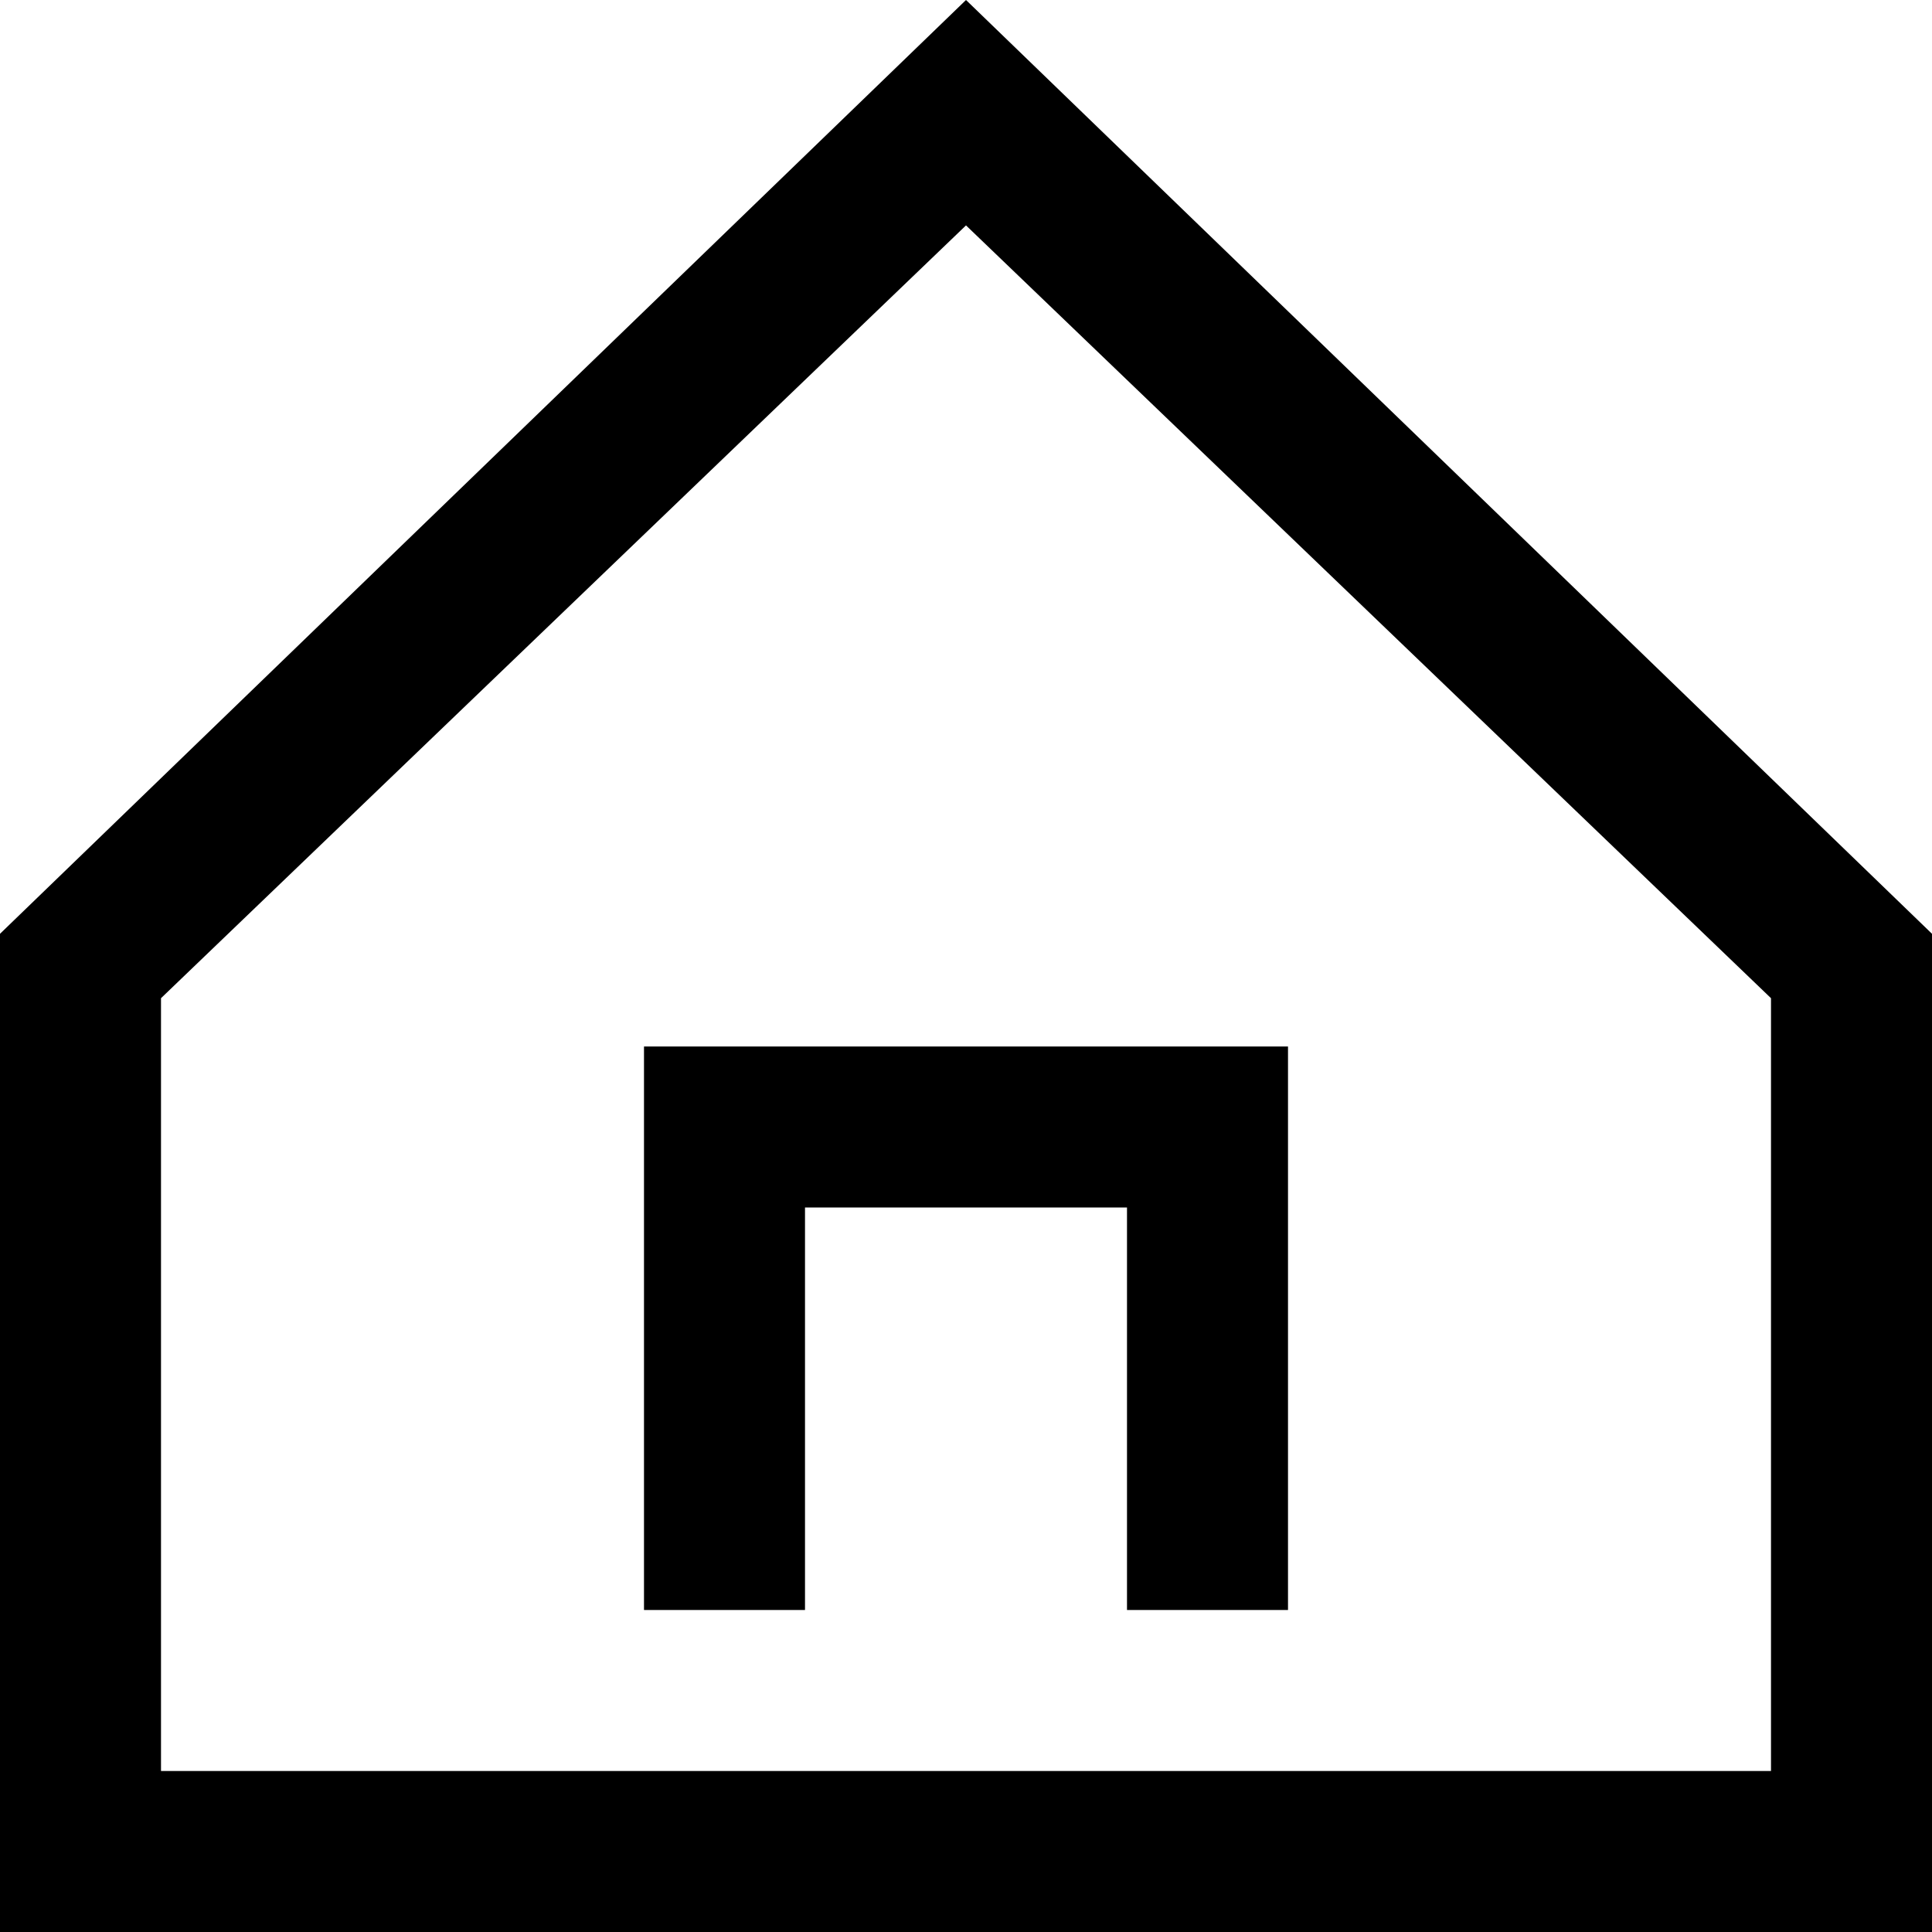
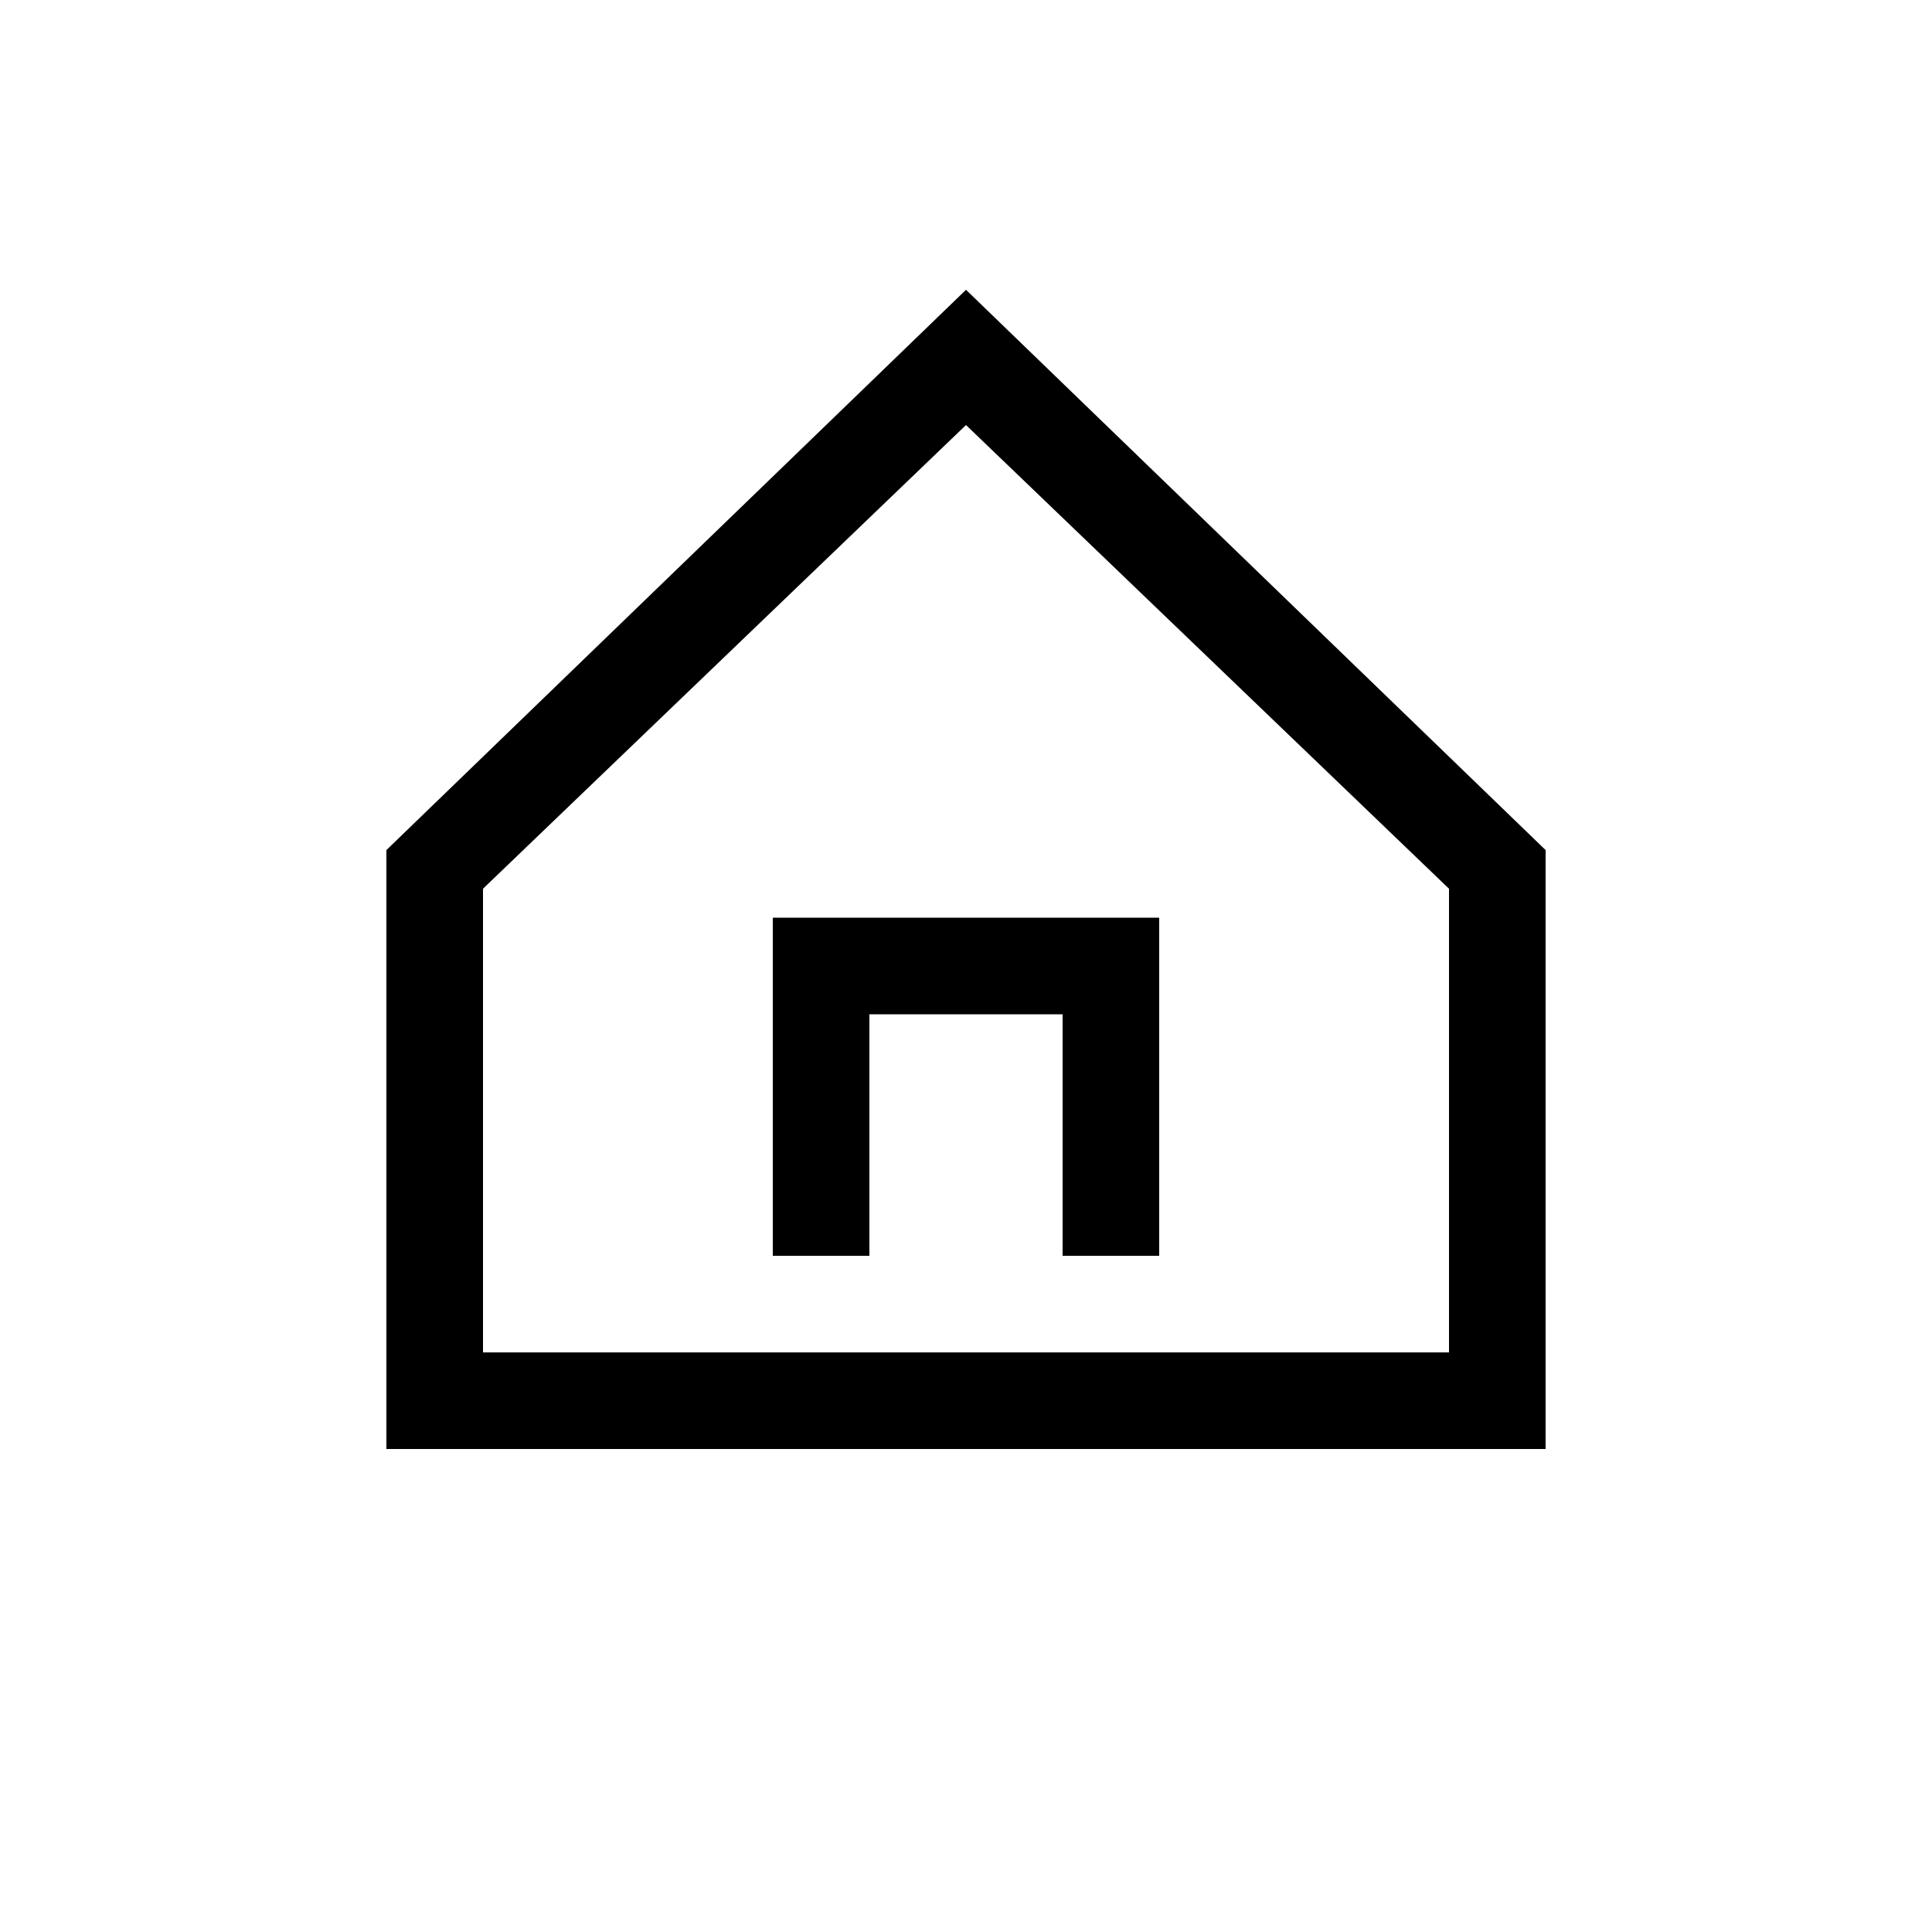
- <svg xmlns="http://www.w3.org/2000/svg" width="12" height="12" viewBox="0 0 12 12" fill="none">
-   <path d="M6 0L0 5.8V12H12V5.8L6 0ZM11 11H1V6.2L6 1.4L11 6.2V11Z" fill="black" />
-   <path d="M4 10H5V7.5H7V10H8V6.5H4V10Z" fill="black" />
+ <svg xmlns="http://www.w3.org/2000/svg" width="20" height="20" viewBox="0 0 20 20" fill="none">
+   <path d="M10 3L4 8.8V15H16V8.8L10 3ZM15 14H5V9.2L10 4.4L15 9.2V14Z" fill="black" />
+   <path d="M8 13H9V10.5H11V13H12V9.5H8V13Z" fill="black" />
</svg>
